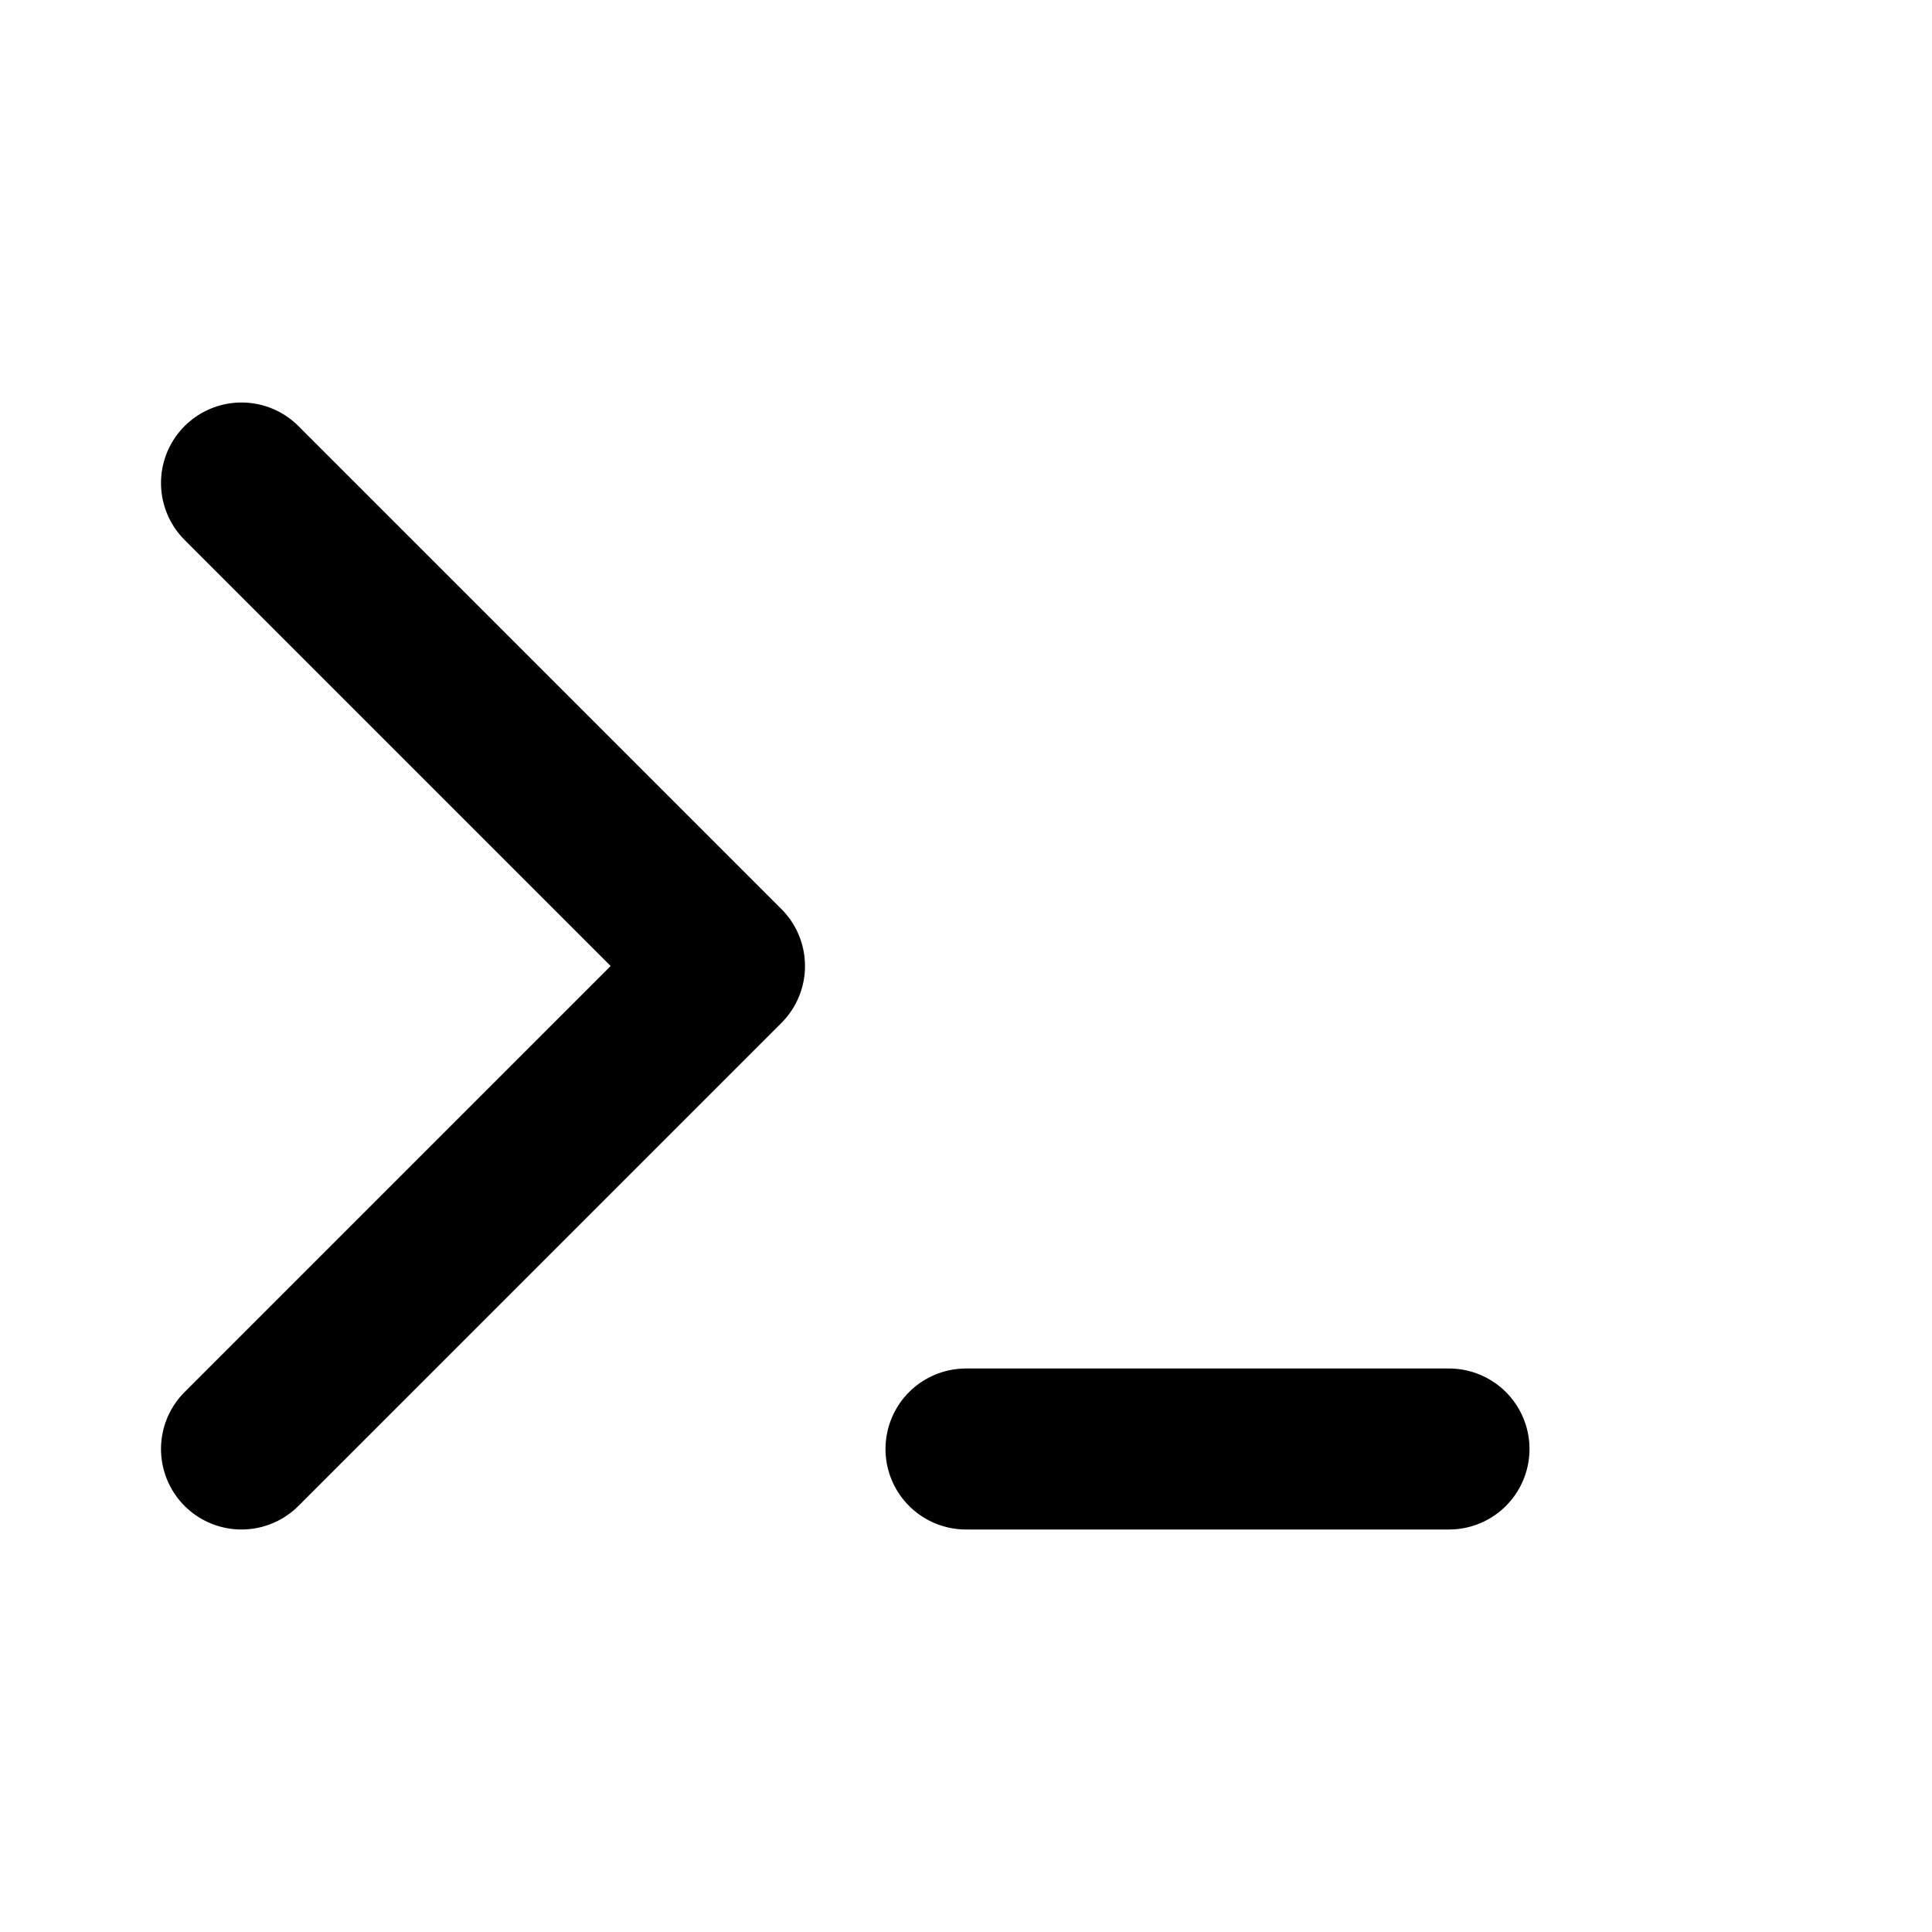
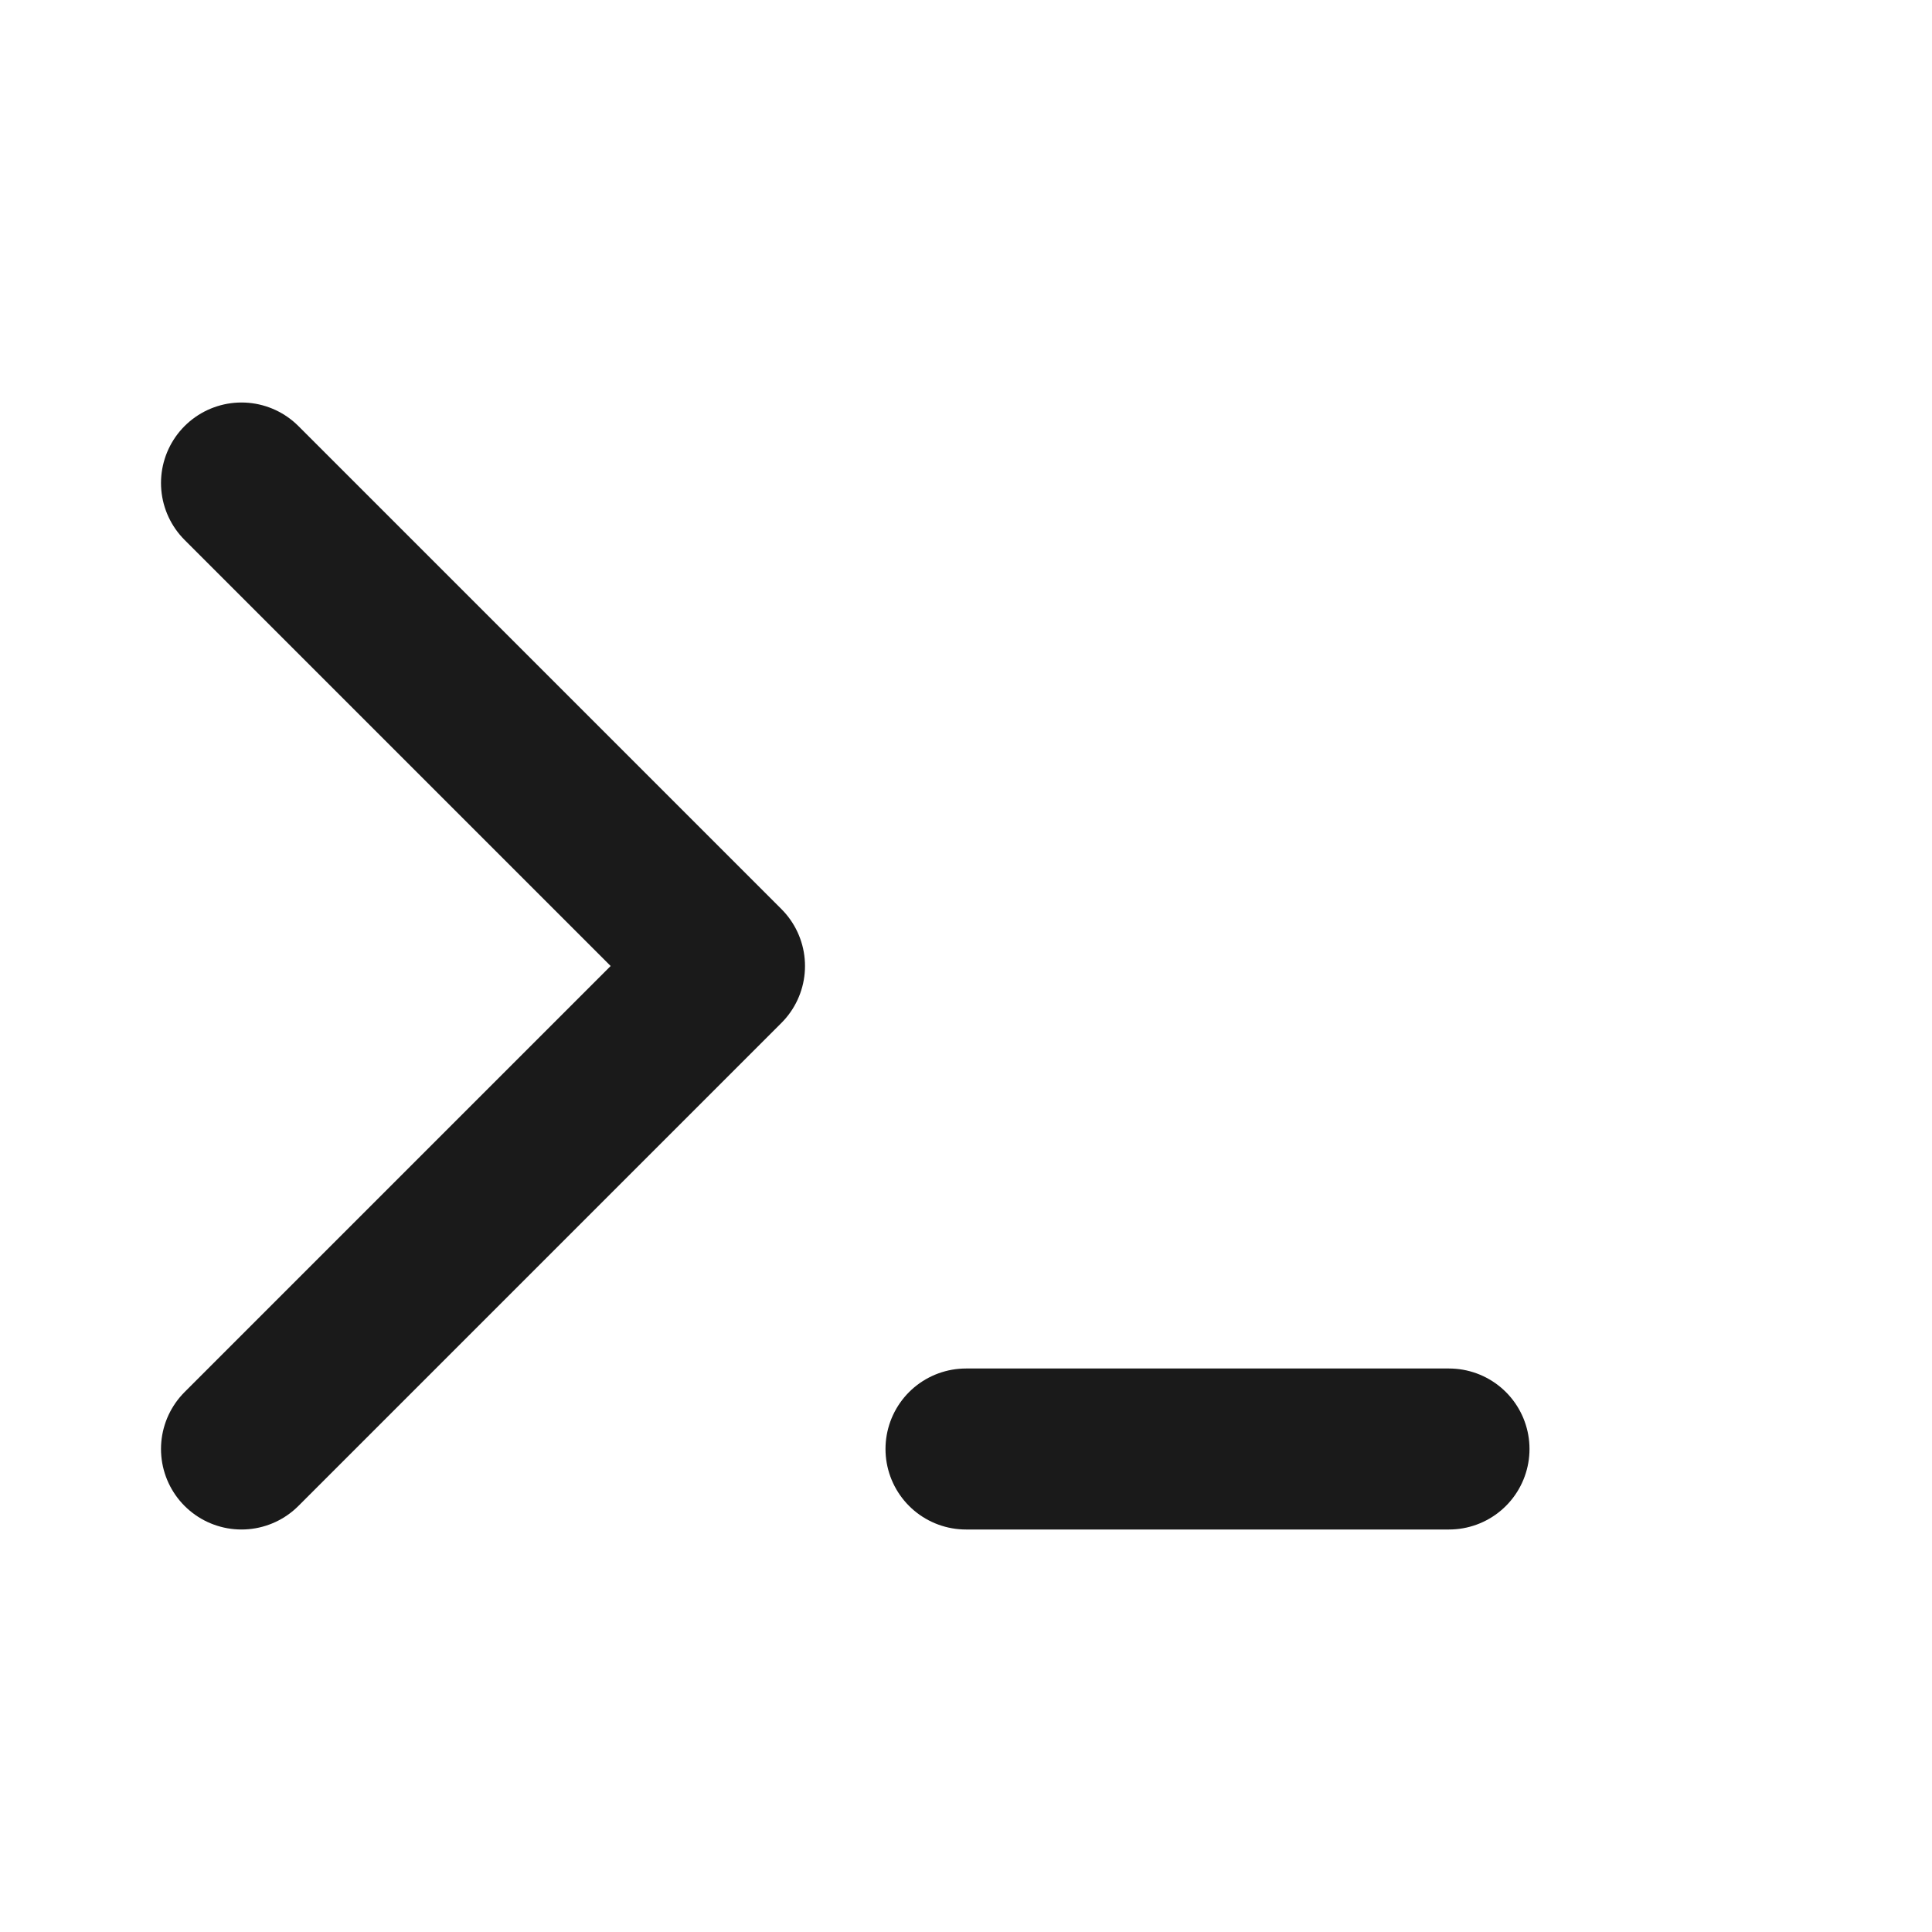
- <svg xmlns="http://www.w3.org/2000/svg" viewBox="0 0 24 24" width="512" height="512" fill="none" stroke="currentColor" stroke-width="2" stroke-linecap="round" stroke-linejoin="round">
+ <svg xmlns="http://www.w3.org/2000/svg" viewBox="0 0 24 24" width="512" height="512" fill="none" stroke-width="2" stroke-linecap="round" stroke-linejoin="round">
  <style>
-     :root { color-scheme: light dark; } 
-     .fg { fill: #000; }
+     :root {
+       color-scheme: light dark;
+     }
+ 
+     .terminal-stroke {
+       stroke: #1a1a1a;
+     }
+ 
    @media (prefers-color-scheme: dark) {
-       .fg { fill: #d6d6d6; }
+       .terminal-stroke {
+         stroke: #e5e5e5;
+       }
    }
  </style>
-   <path d="M3 6 L9 12 L3 18" stroke-linecap="round" stroke-linejoin="round" />
-   <line x1="12" y1="18" x2="18" y2="18" stroke-linecap="round" />
+   <path class="terminal-stroke" d="M3 6 L9 12 L3 18" fill="none" />
+   <line class="terminal-stroke" x1="12" y1="18" x2="18" y2="18" />
</svg>
